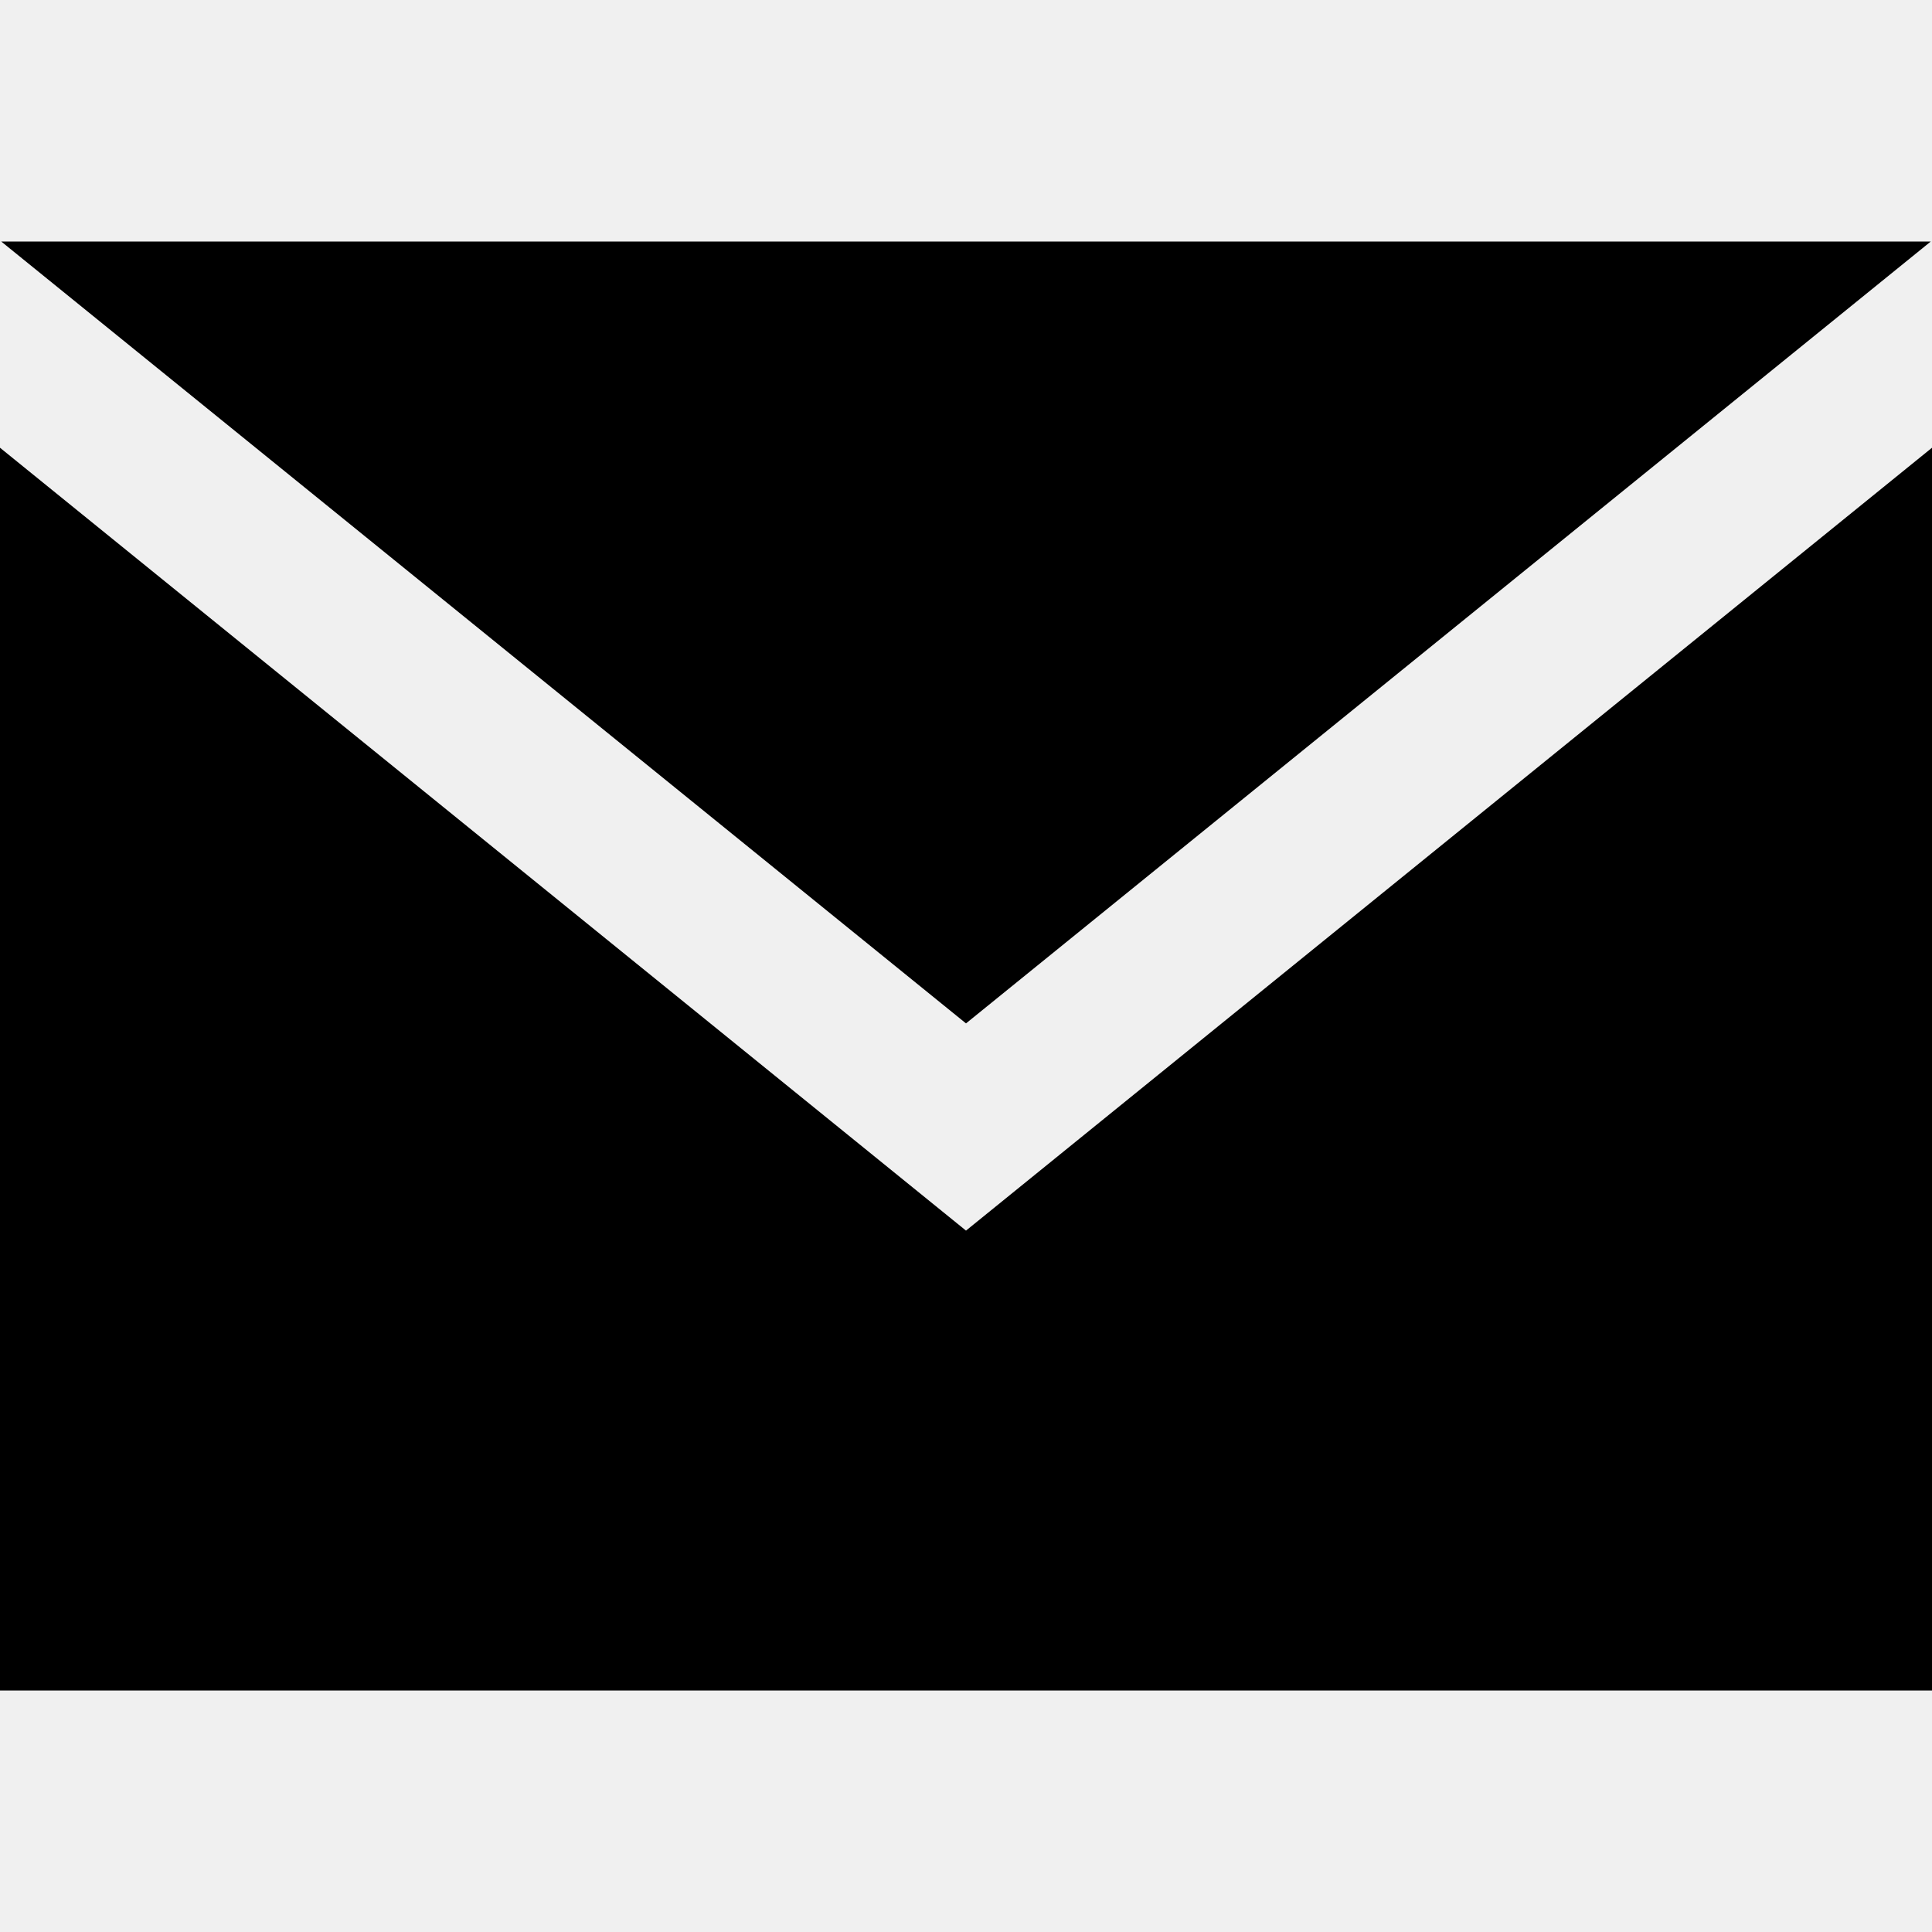
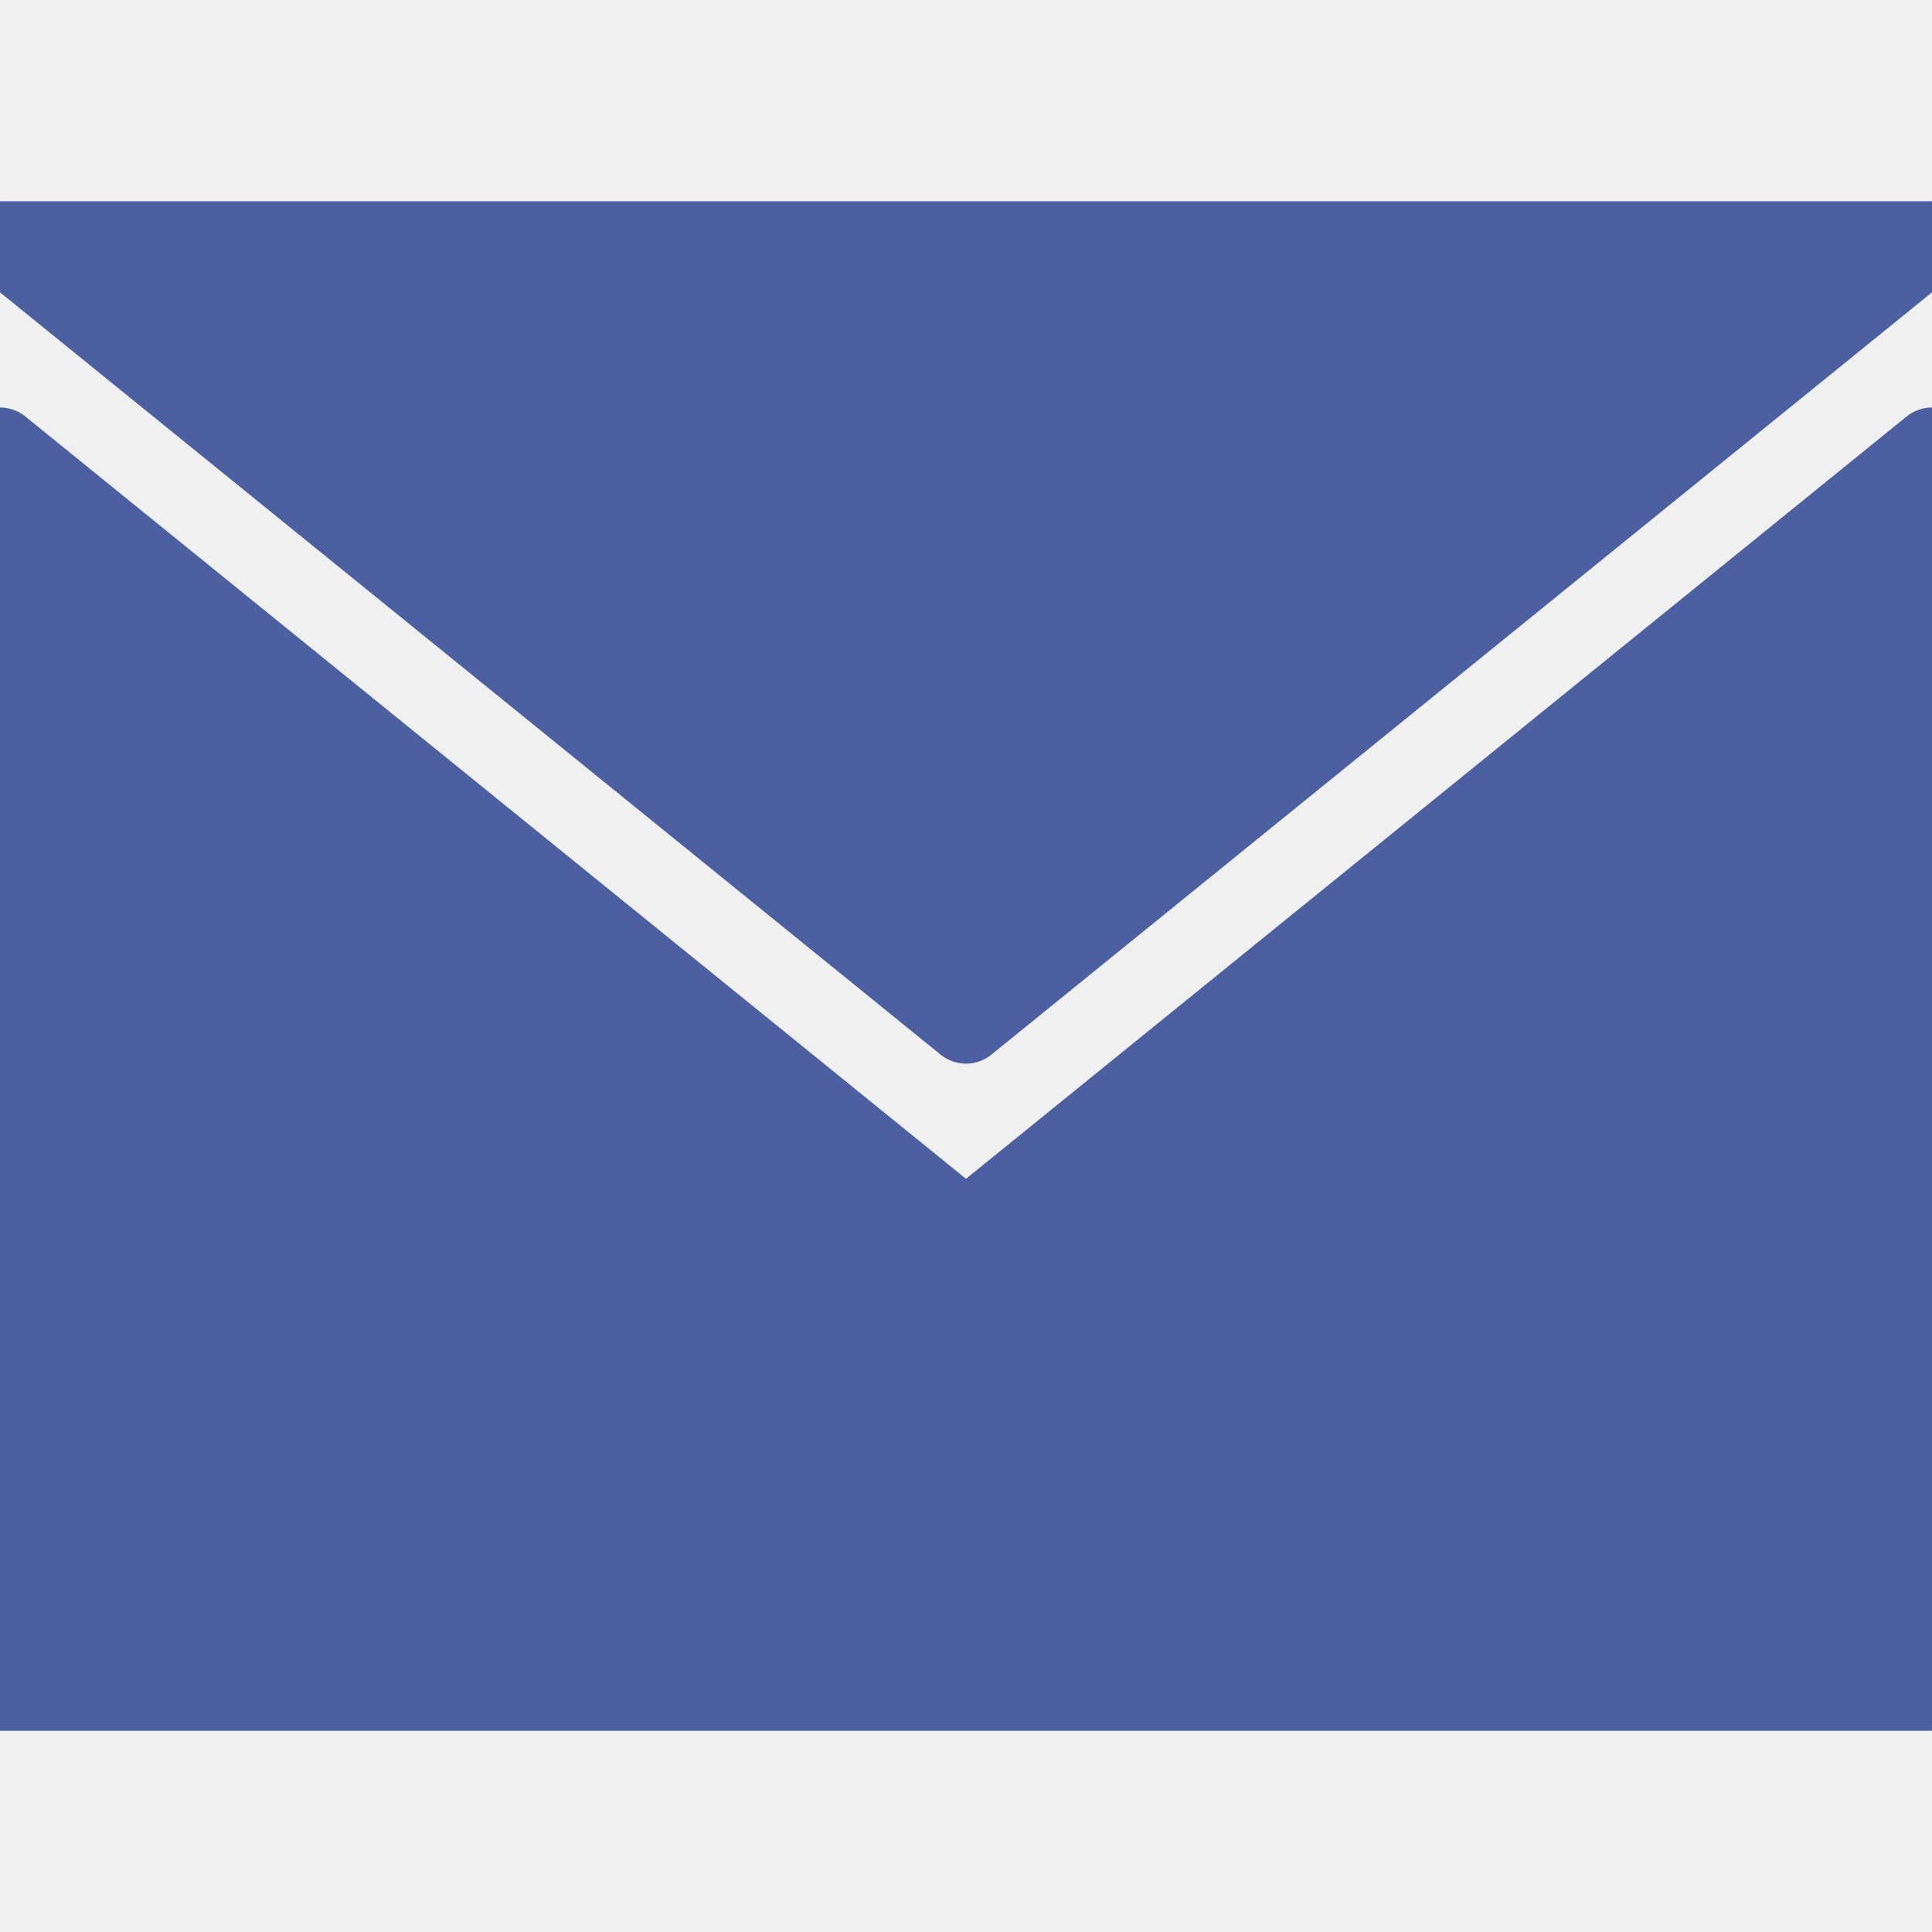
- <svg xmlns="http://www.w3.org/2000/svg" width="24" height="24" viewBox="0 0 24 24">
-   <style>
-         path {
-             fill: black;
-         }
-         @media (prefers-color-scheme: dark) {
-             path { fill: white; }
-         }
-     </style>
-   <path d="M12 12.713l-11.985-9.713h23.97l-11.985 9.713zm0 2.574l-12-9.725v15.438h24v-15.438l-12 9.725z" />
+ <svg xmlns="http://www.w3.org/2000/svg" width="100%" height="100%" viewBox="0 0 24 24" version="1.1" xml:space="preserve" style="fill-rule:evenodd;clip-rule:evenodd;stroke-linejoin:round;stroke-miterlimit:2;">
+   <path d="M12,12.713L0.015,3L23.985,3L12,12.713ZM12,15.287L0,5.562L0,21L24,21L24,5.562L12,15.287Z" style="fill:rgb(75,95,161);fill-rule:nonzero;stroke:rgb(75,95,161);stroke-width:1px;" />
</svg>
